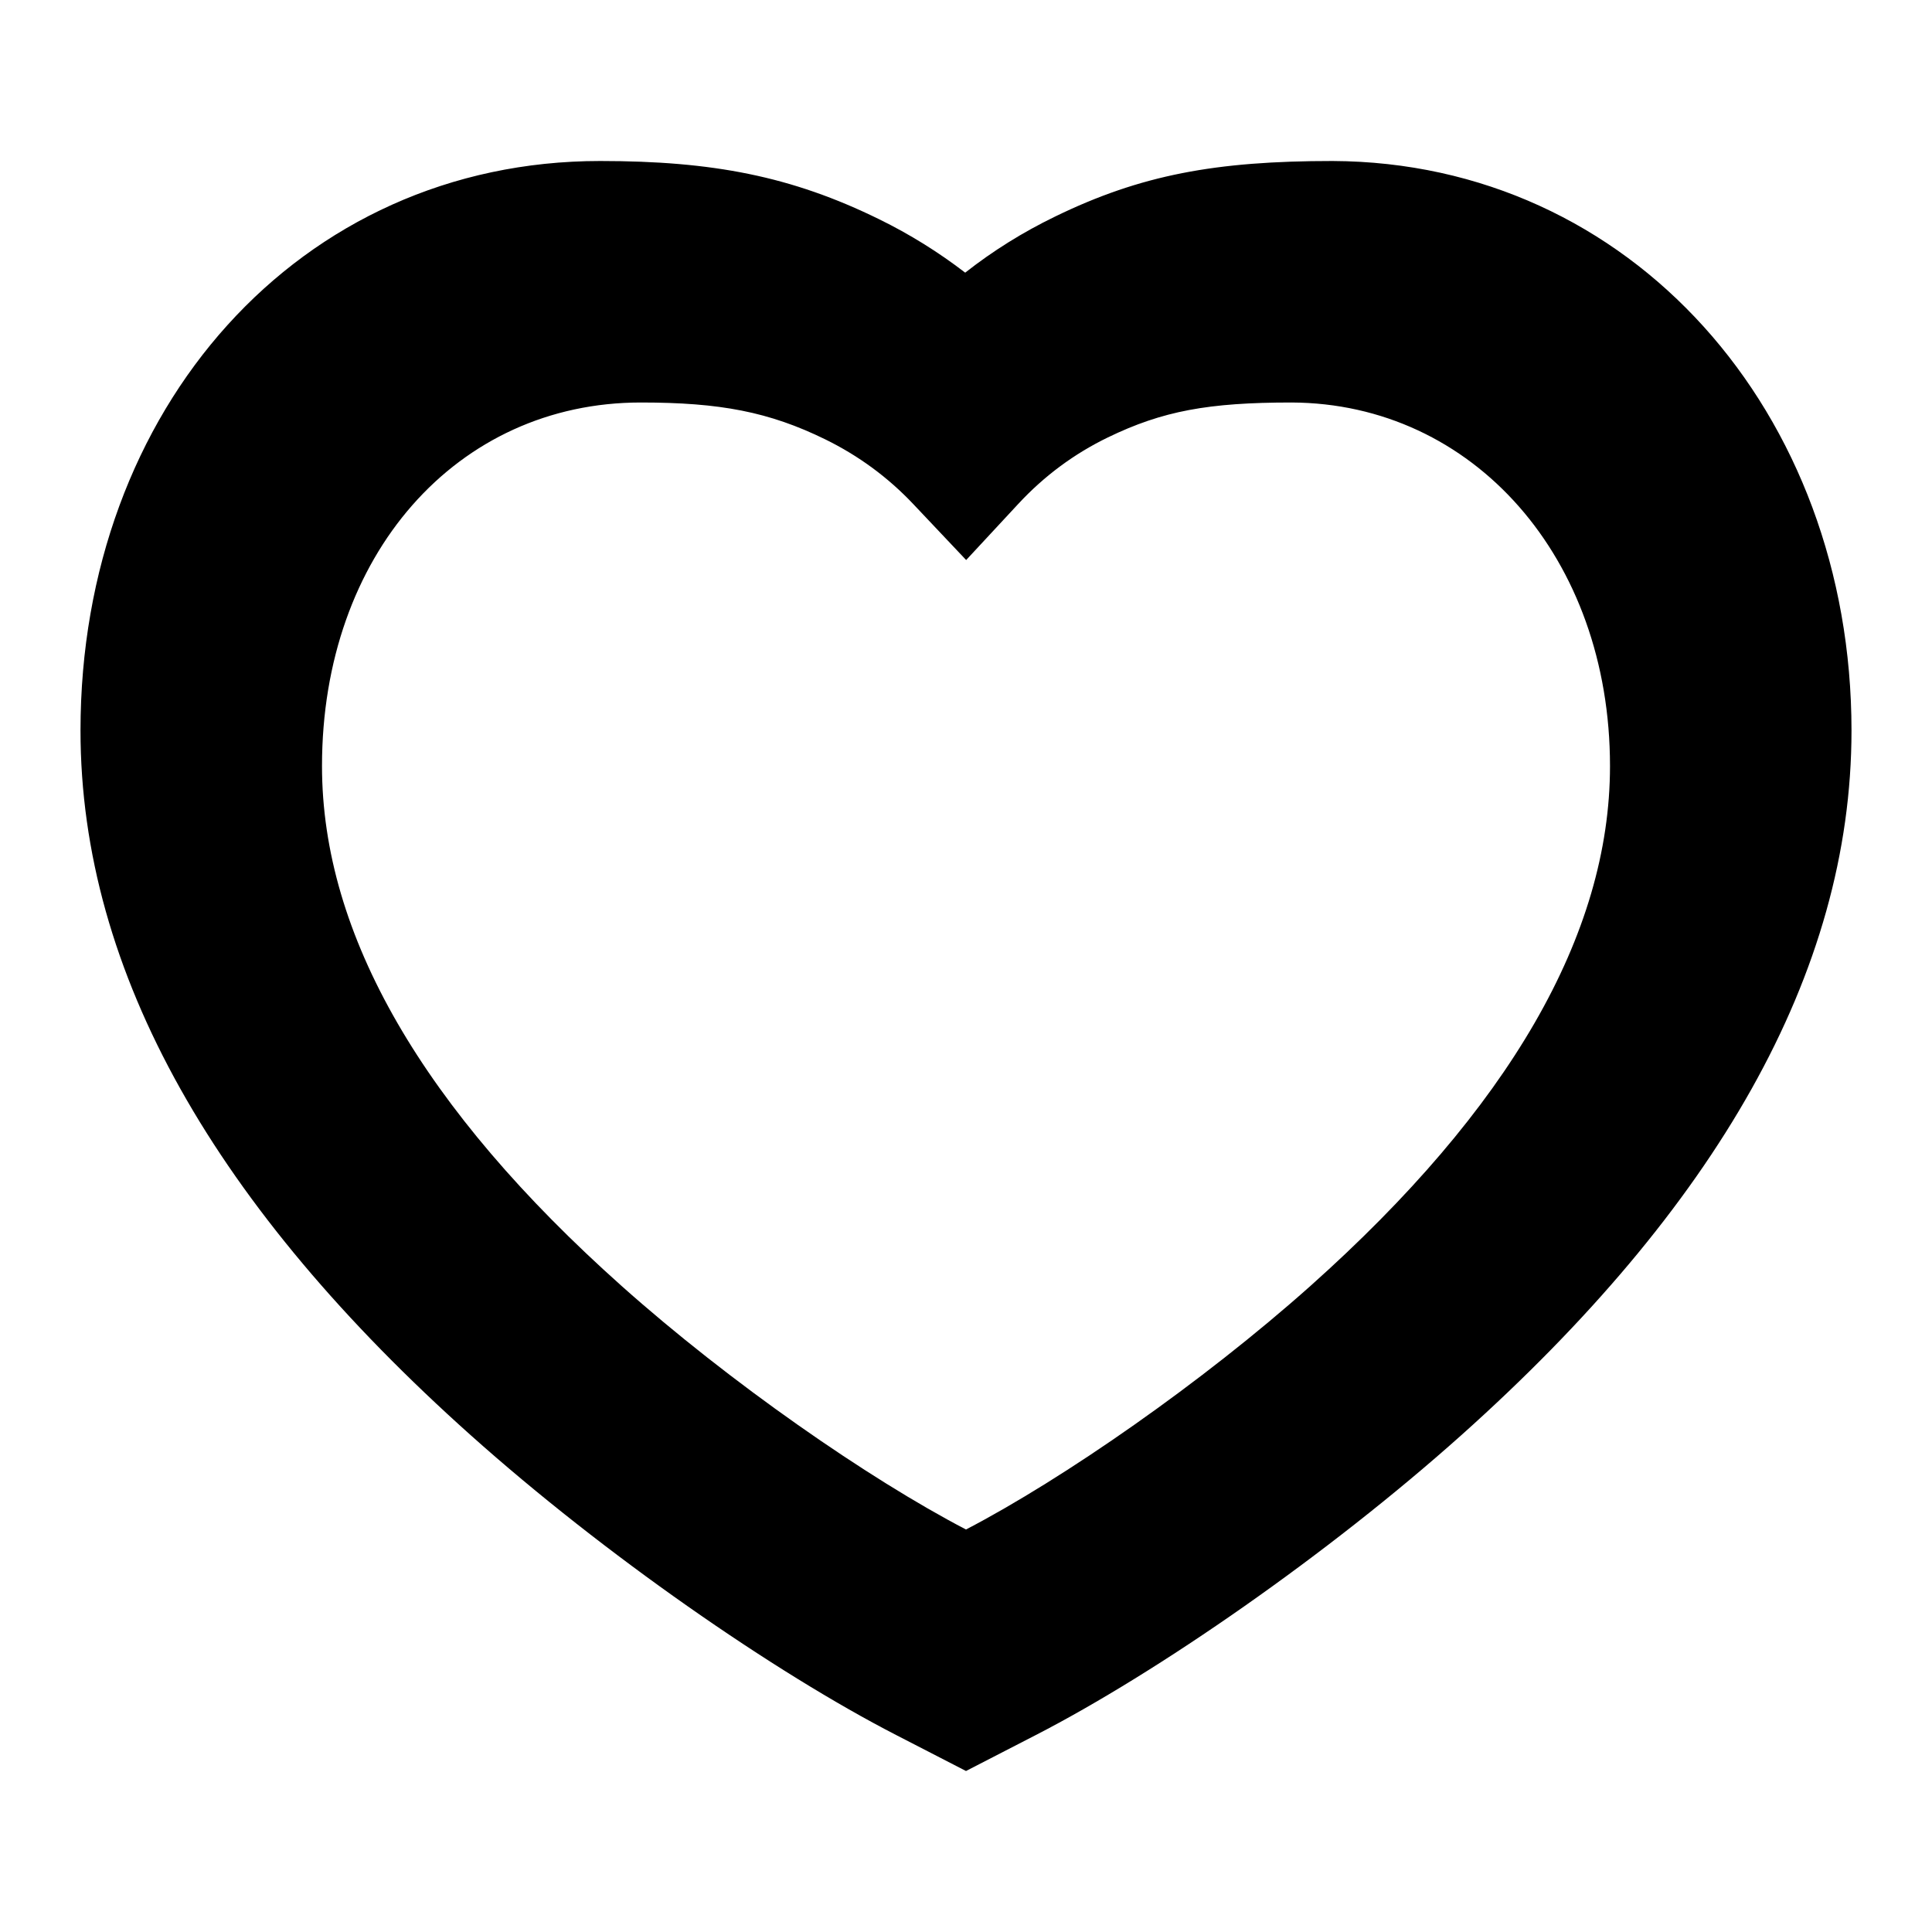
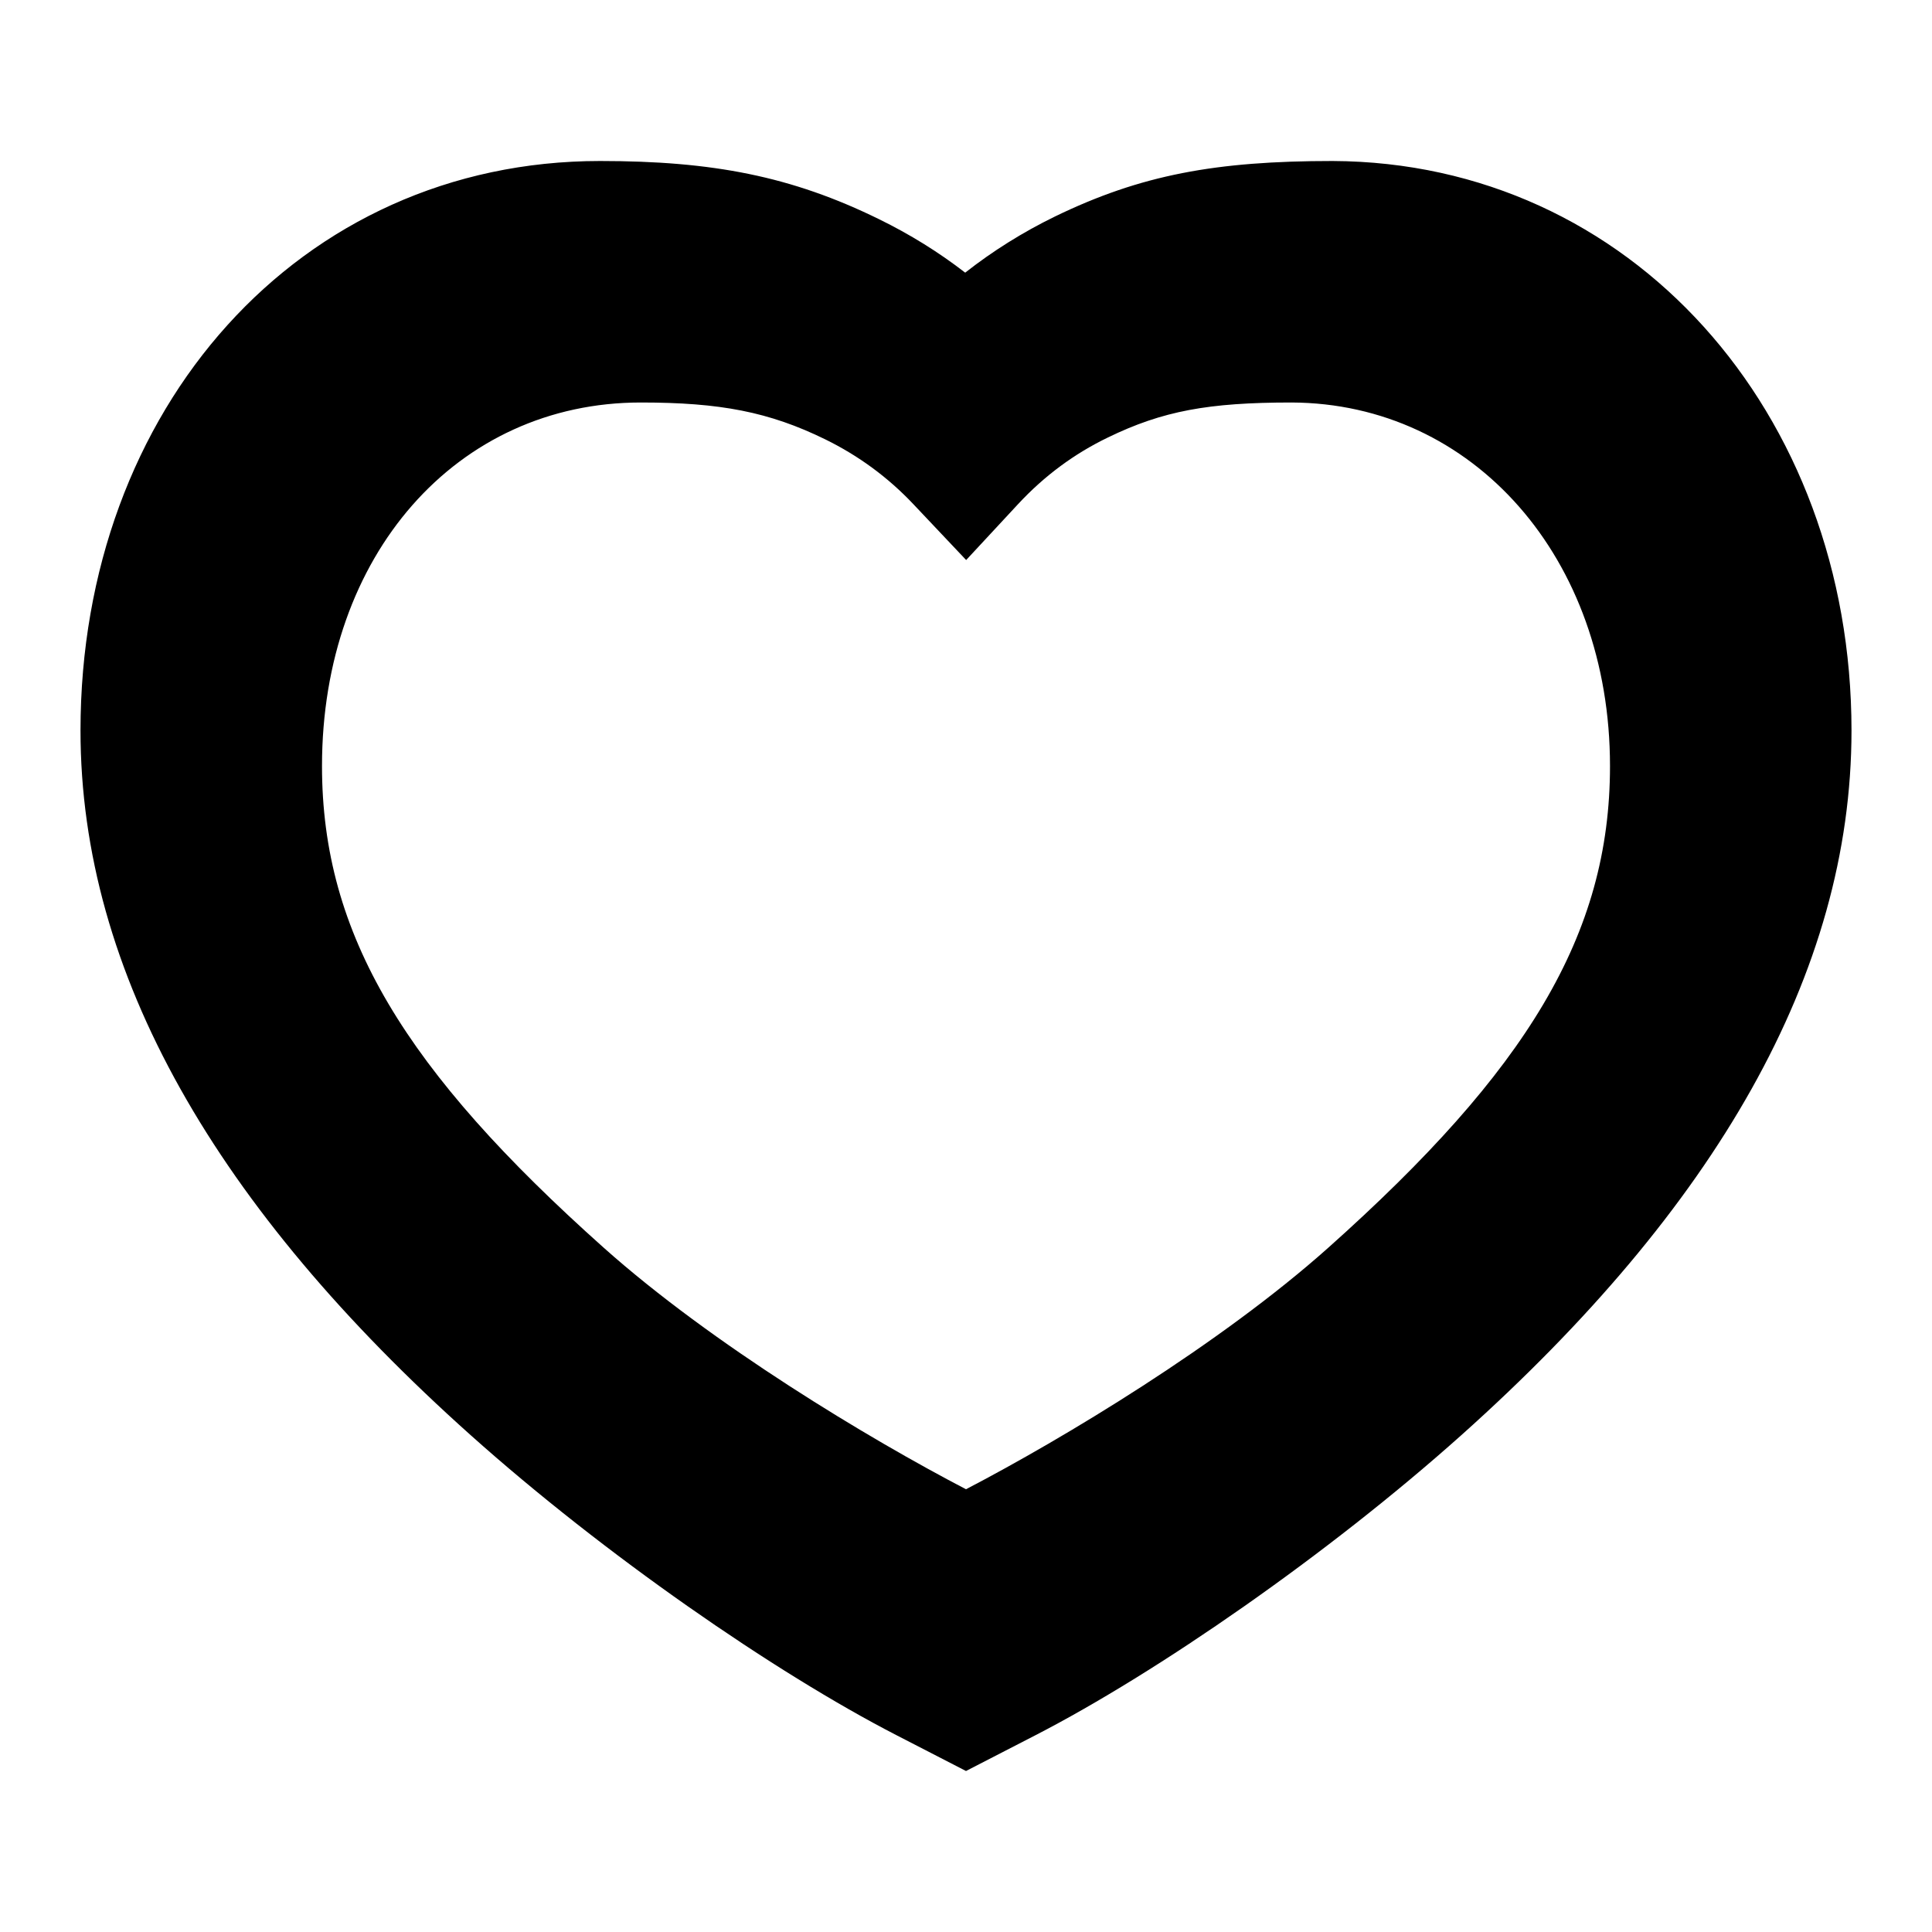
<svg xmlns="http://www.w3.org/2000/svg" viewBox="0 0 24 24" fill="currentColor">
-   <path fill-rule="evenodd" clip-rule="evenodd" d="M16.553 2C15.106 2 14.172 2.171 13.103 2.692C12.707 2.884 12.335 3.116 11.99 3.387C11.658 3.132 11.302 2.91 10.922 2.724C9.831 2.188 8.85 2 7.455 2C3.716 2 1 5.078 1 9.075C1 12.094 2.694 15.01 5.849 17.83C7.505 19.31 9.619 20.775 11.134 21.554L12 22L12.866 21.554C14.381 20.775 16.495 19.31 18.151 17.83C21.306 15.01 23 12.094 23 9.075C23 5.12 20.258 2.015 16.553 2ZM20 9.516C20 11.615 18.743 13.775 16.279 15.974C14.935 17.173 13.208 18.371 12 19C10.792 18.371 9.065 17.173 7.721 15.974C5.257 13.775 4 11.615 4 9.516C4 6.894 5.674 5 7.96 5C8.946 5 9.554 5.116 10.254 5.459C10.667 5.662 11.032 5.93 11.348 6.265L12.002 6.957L12.65 6.259C12.973 5.911 13.344 5.637 13.762 5.434C14.441 5.105 15.011 5 16.044 5C18.301 5.009 20 6.931 20 9.516Z" />
+   <path d="M16.554 2C20.258 2.016 23 5.12 23 9.075C23 12.094 21.306 15.01 18.151 17.83C16.495 19.31 14.38 20.774 12.866 21.554L12 22L11.134 21.554C9.62 20.774 7.505 19.31 5.849 17.83C2.694 15.01 1 12.094 1 9.075C1 5.078 3.716 2 7.454 2C8.85 2 9.831 2.188 10.922 2.724C11.302 2.91 11.659 3.131 11.99 3.387C12.335 3.116 12.707 2.884 13.102 2.691C14.172 2.171 15.106 2 16.554 2ZM16.044 5C15.011 5 14.441 5.105 13.762 5.435C13.344 5.637 12.974 5.911 12.65 6.259L12.002 6.957L11.348 6.265C11.032 5.93 10.667 5.662 10.254 5.459C9.554 5.116 8.946 5 7.96 5C5.675 5 4 6.894 4 9.516C4 11.615 5.036 13.301 7.5 15.5C8.844 16.699 10.792 17.871 12 18.5C13.208 17.871 15.156 16.699 16.5 15.5C18.964 13.301 20 11.615 20 9.516C20 6.931 18.301 5.009 16.044 5Z" />
</svg>
